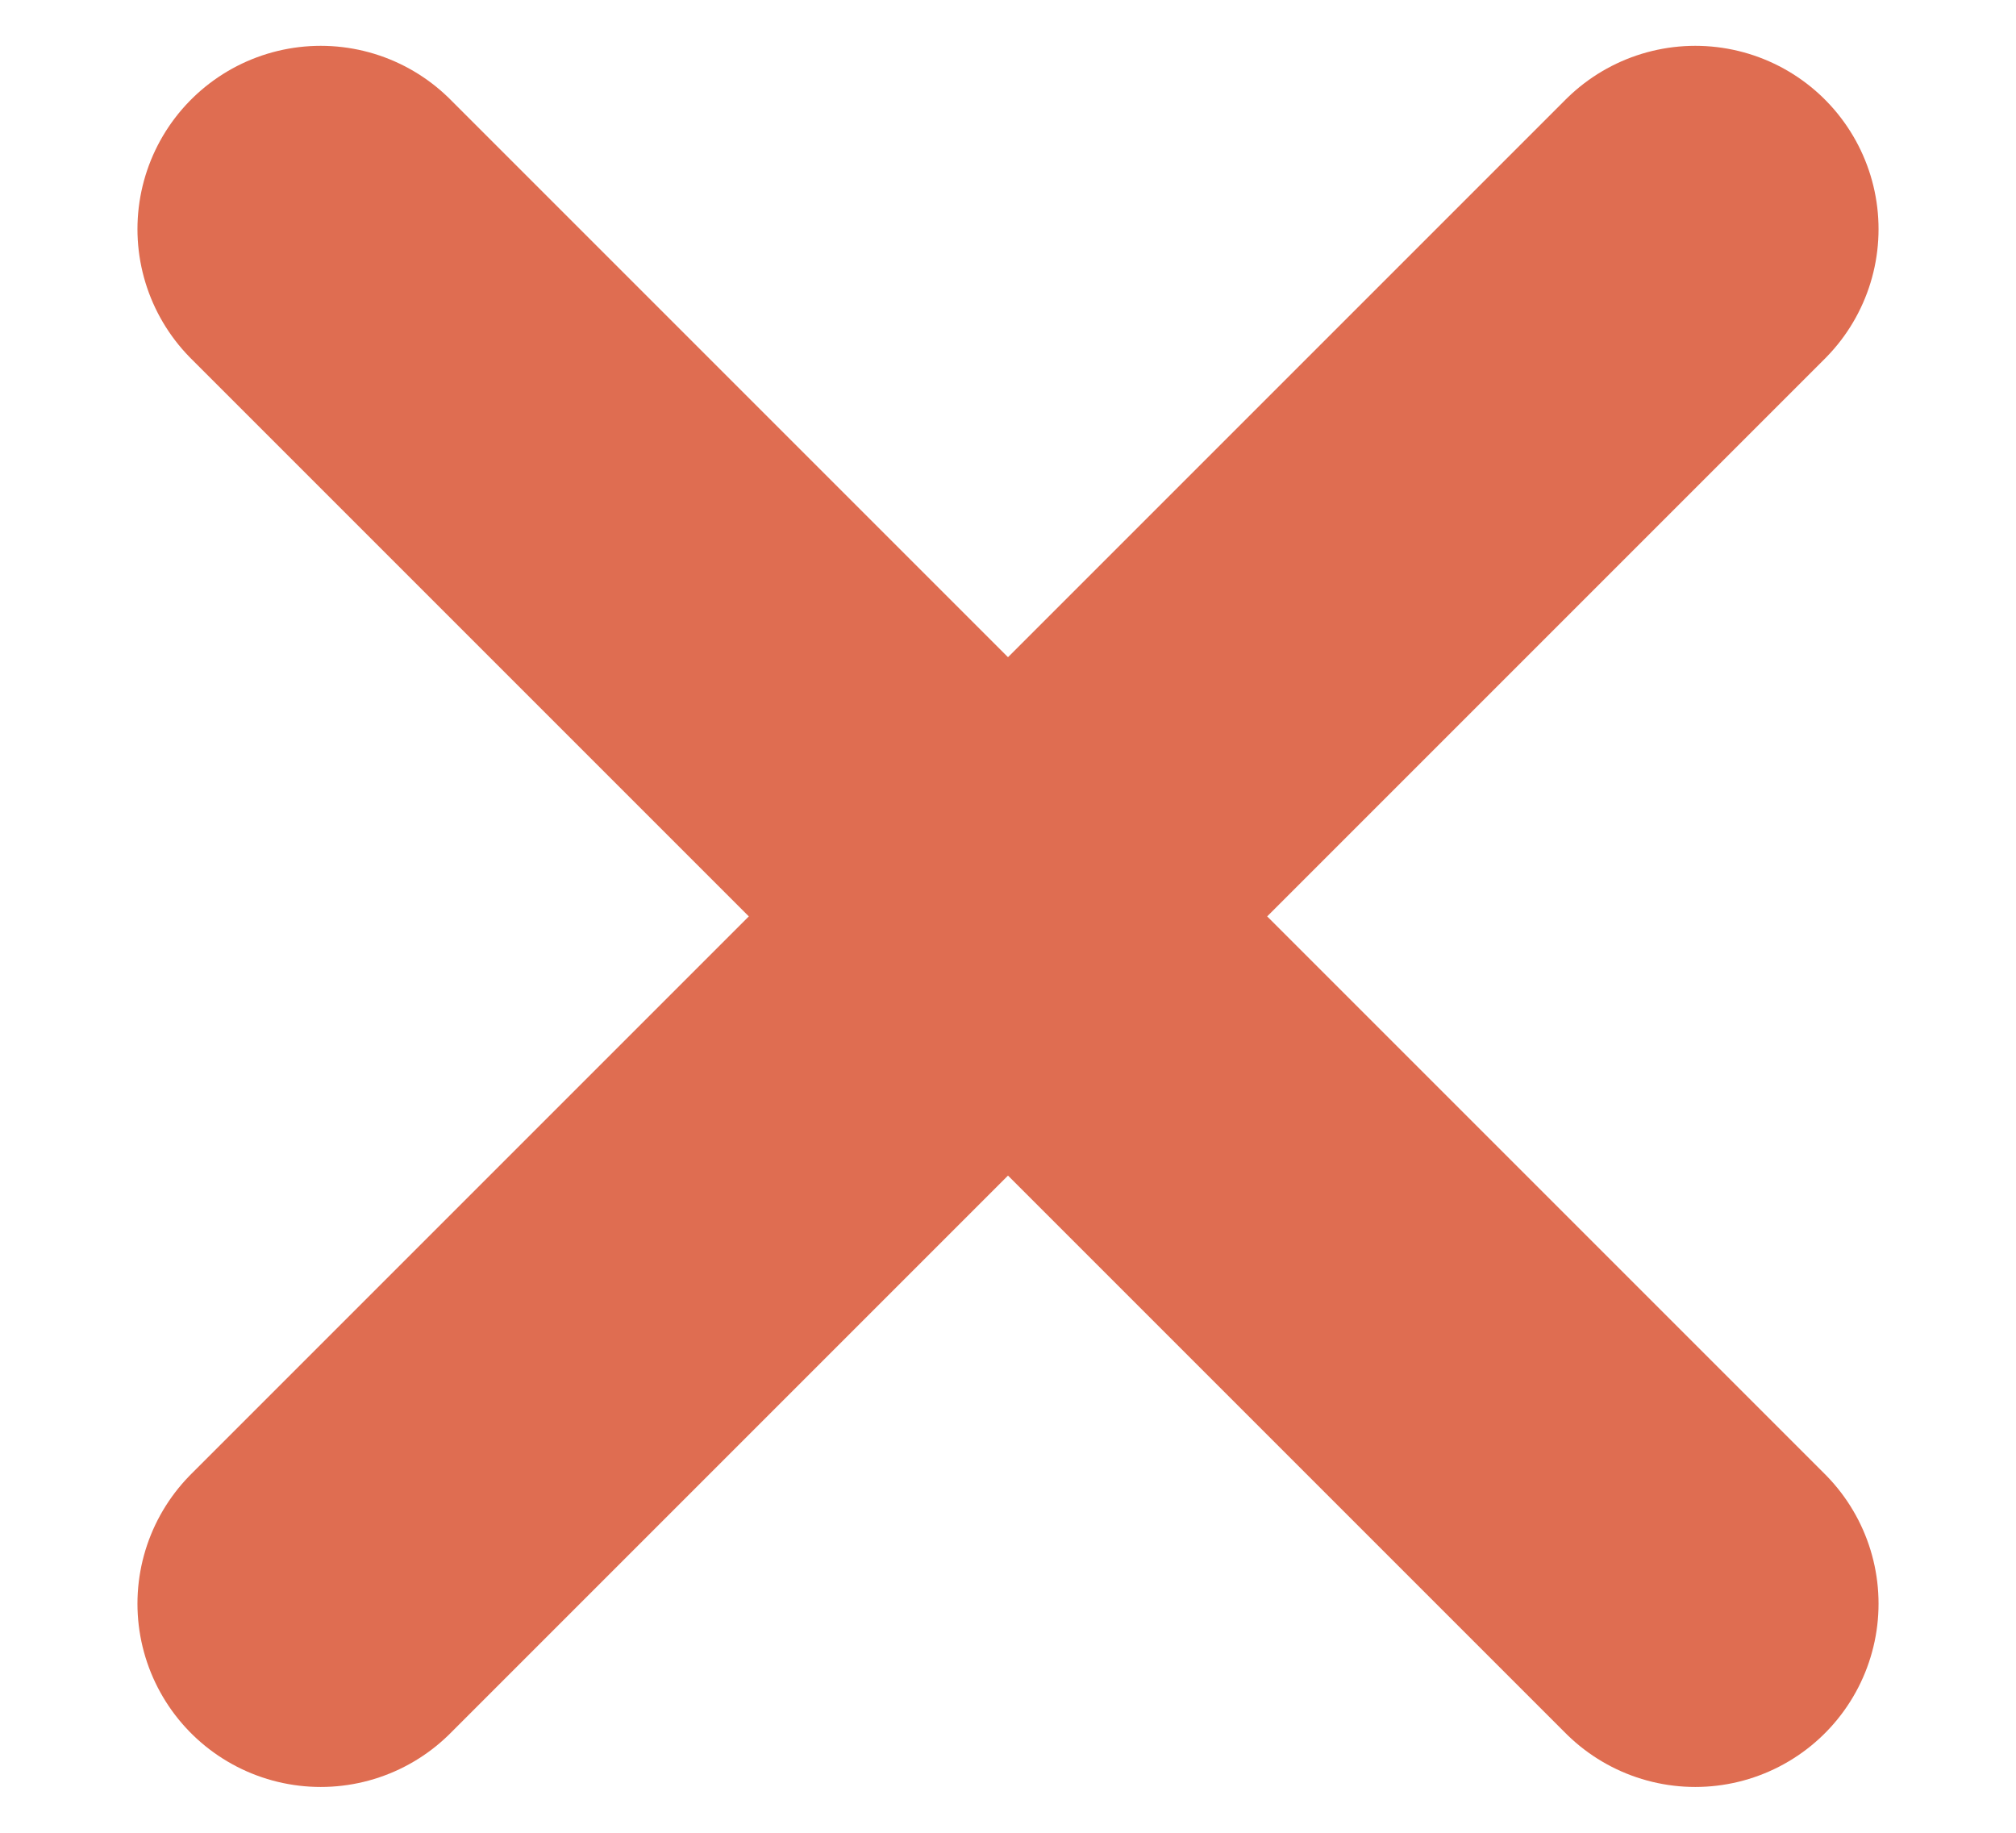
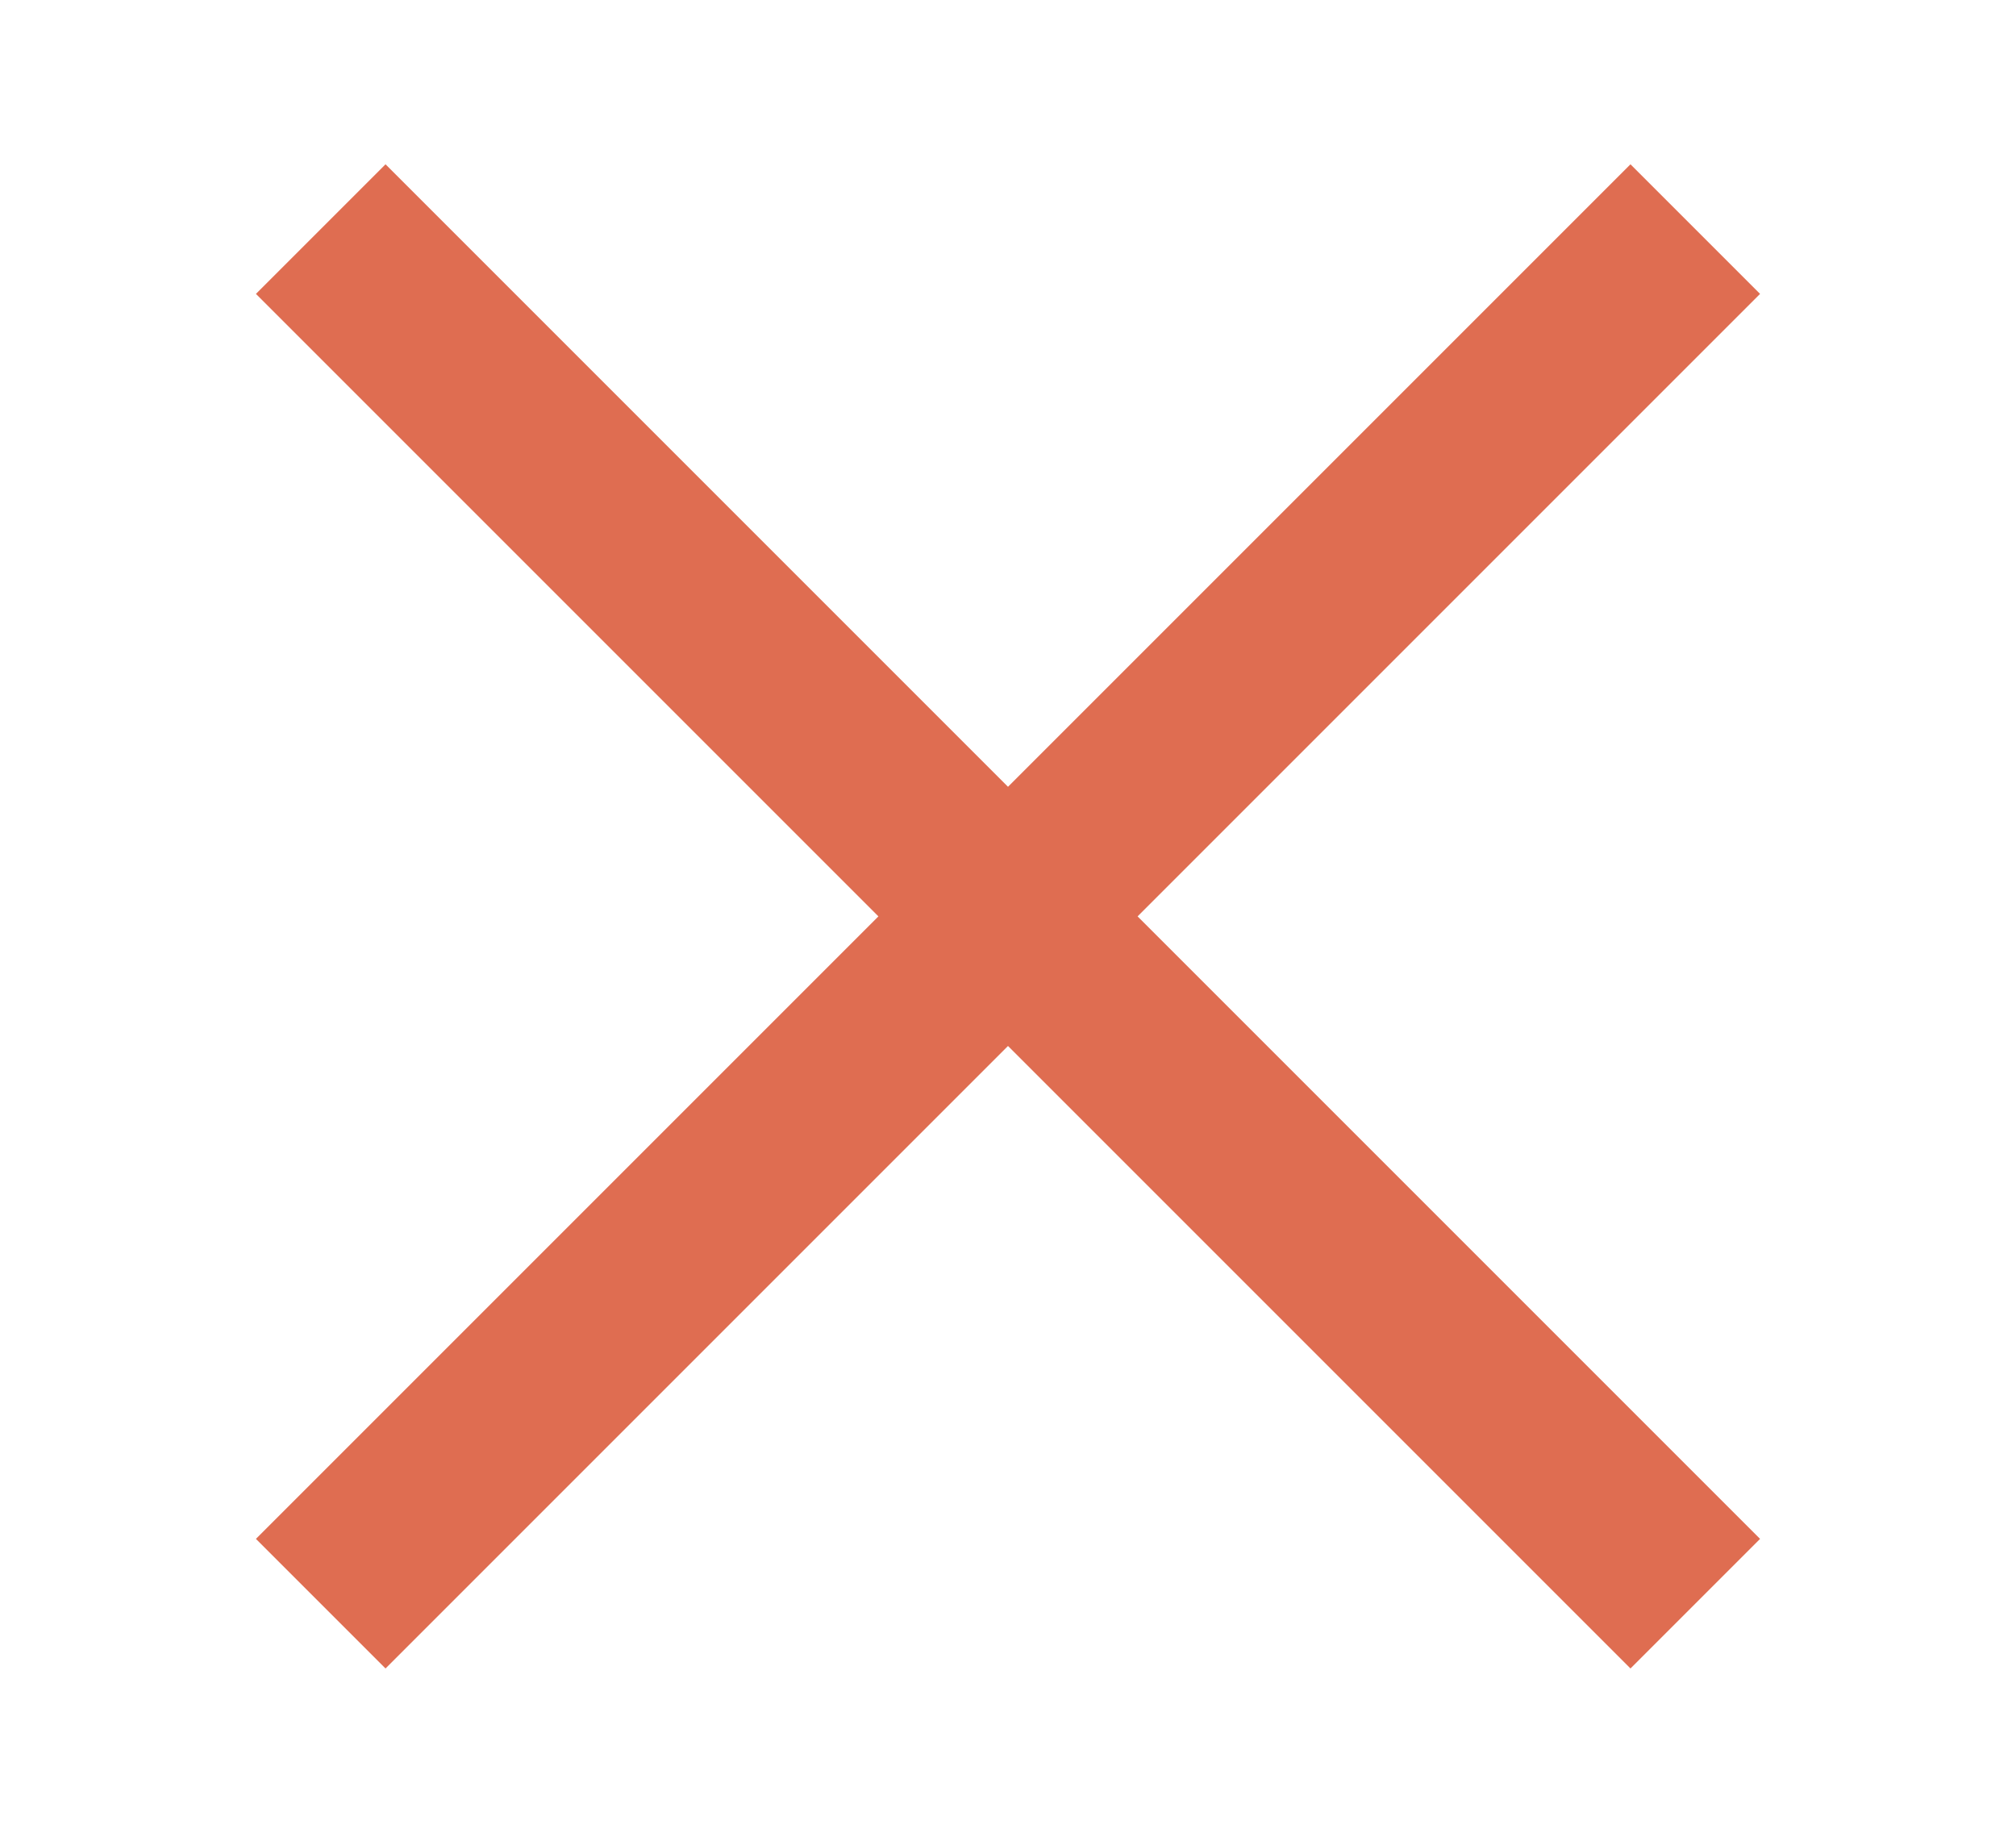
<svg xmlns="http://www.w3.org/2000/svg" width="11" height="10" fill="none">
-   <path d="m1.75 1.25 7.5 7.5m-7.5 0 7.5-7.5-7.5 7.5Z" stroke="#DF6D51" stroke-width="2" stroke-linecap="round" stroke-linejoin="round" />
+   <path d="m1.75 1.25 7.5 7.5m-7.5 0 7.5-7.5-7.5 7.5Z" stroke="#DF6D51" strokeWidth="2" strokeLinecap="round" strokeLinejoin="round" />
</svg>
